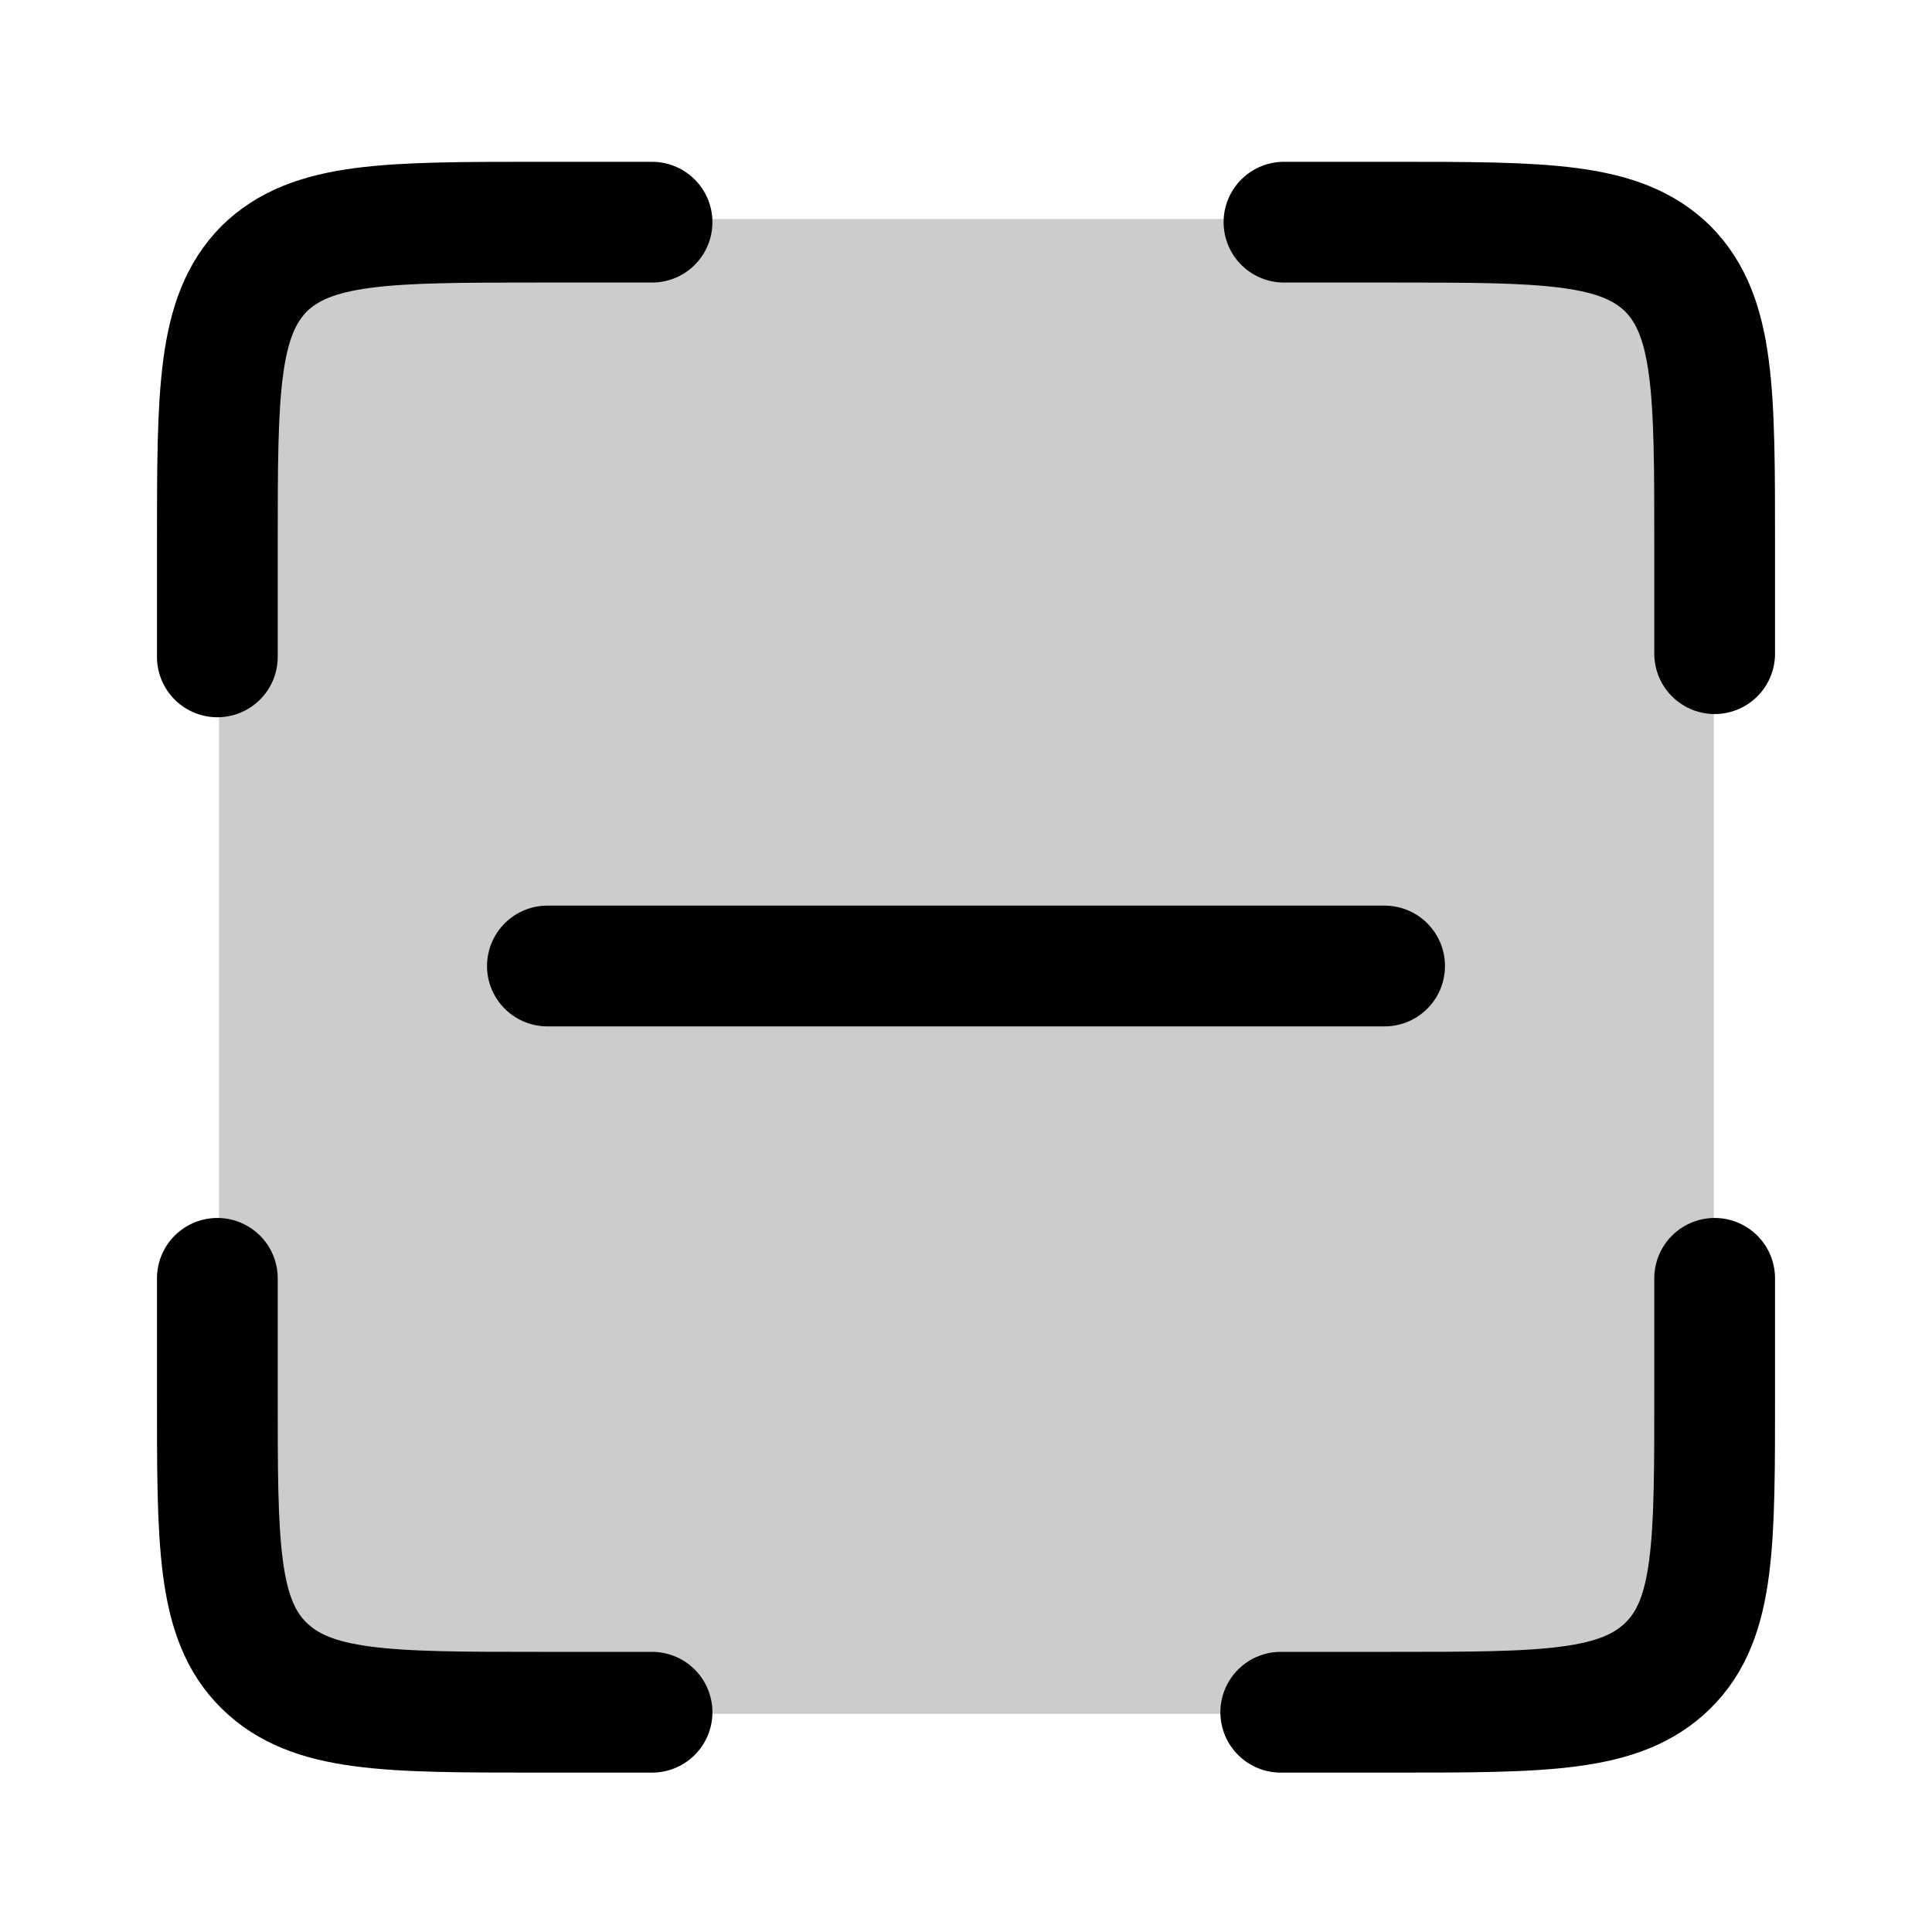
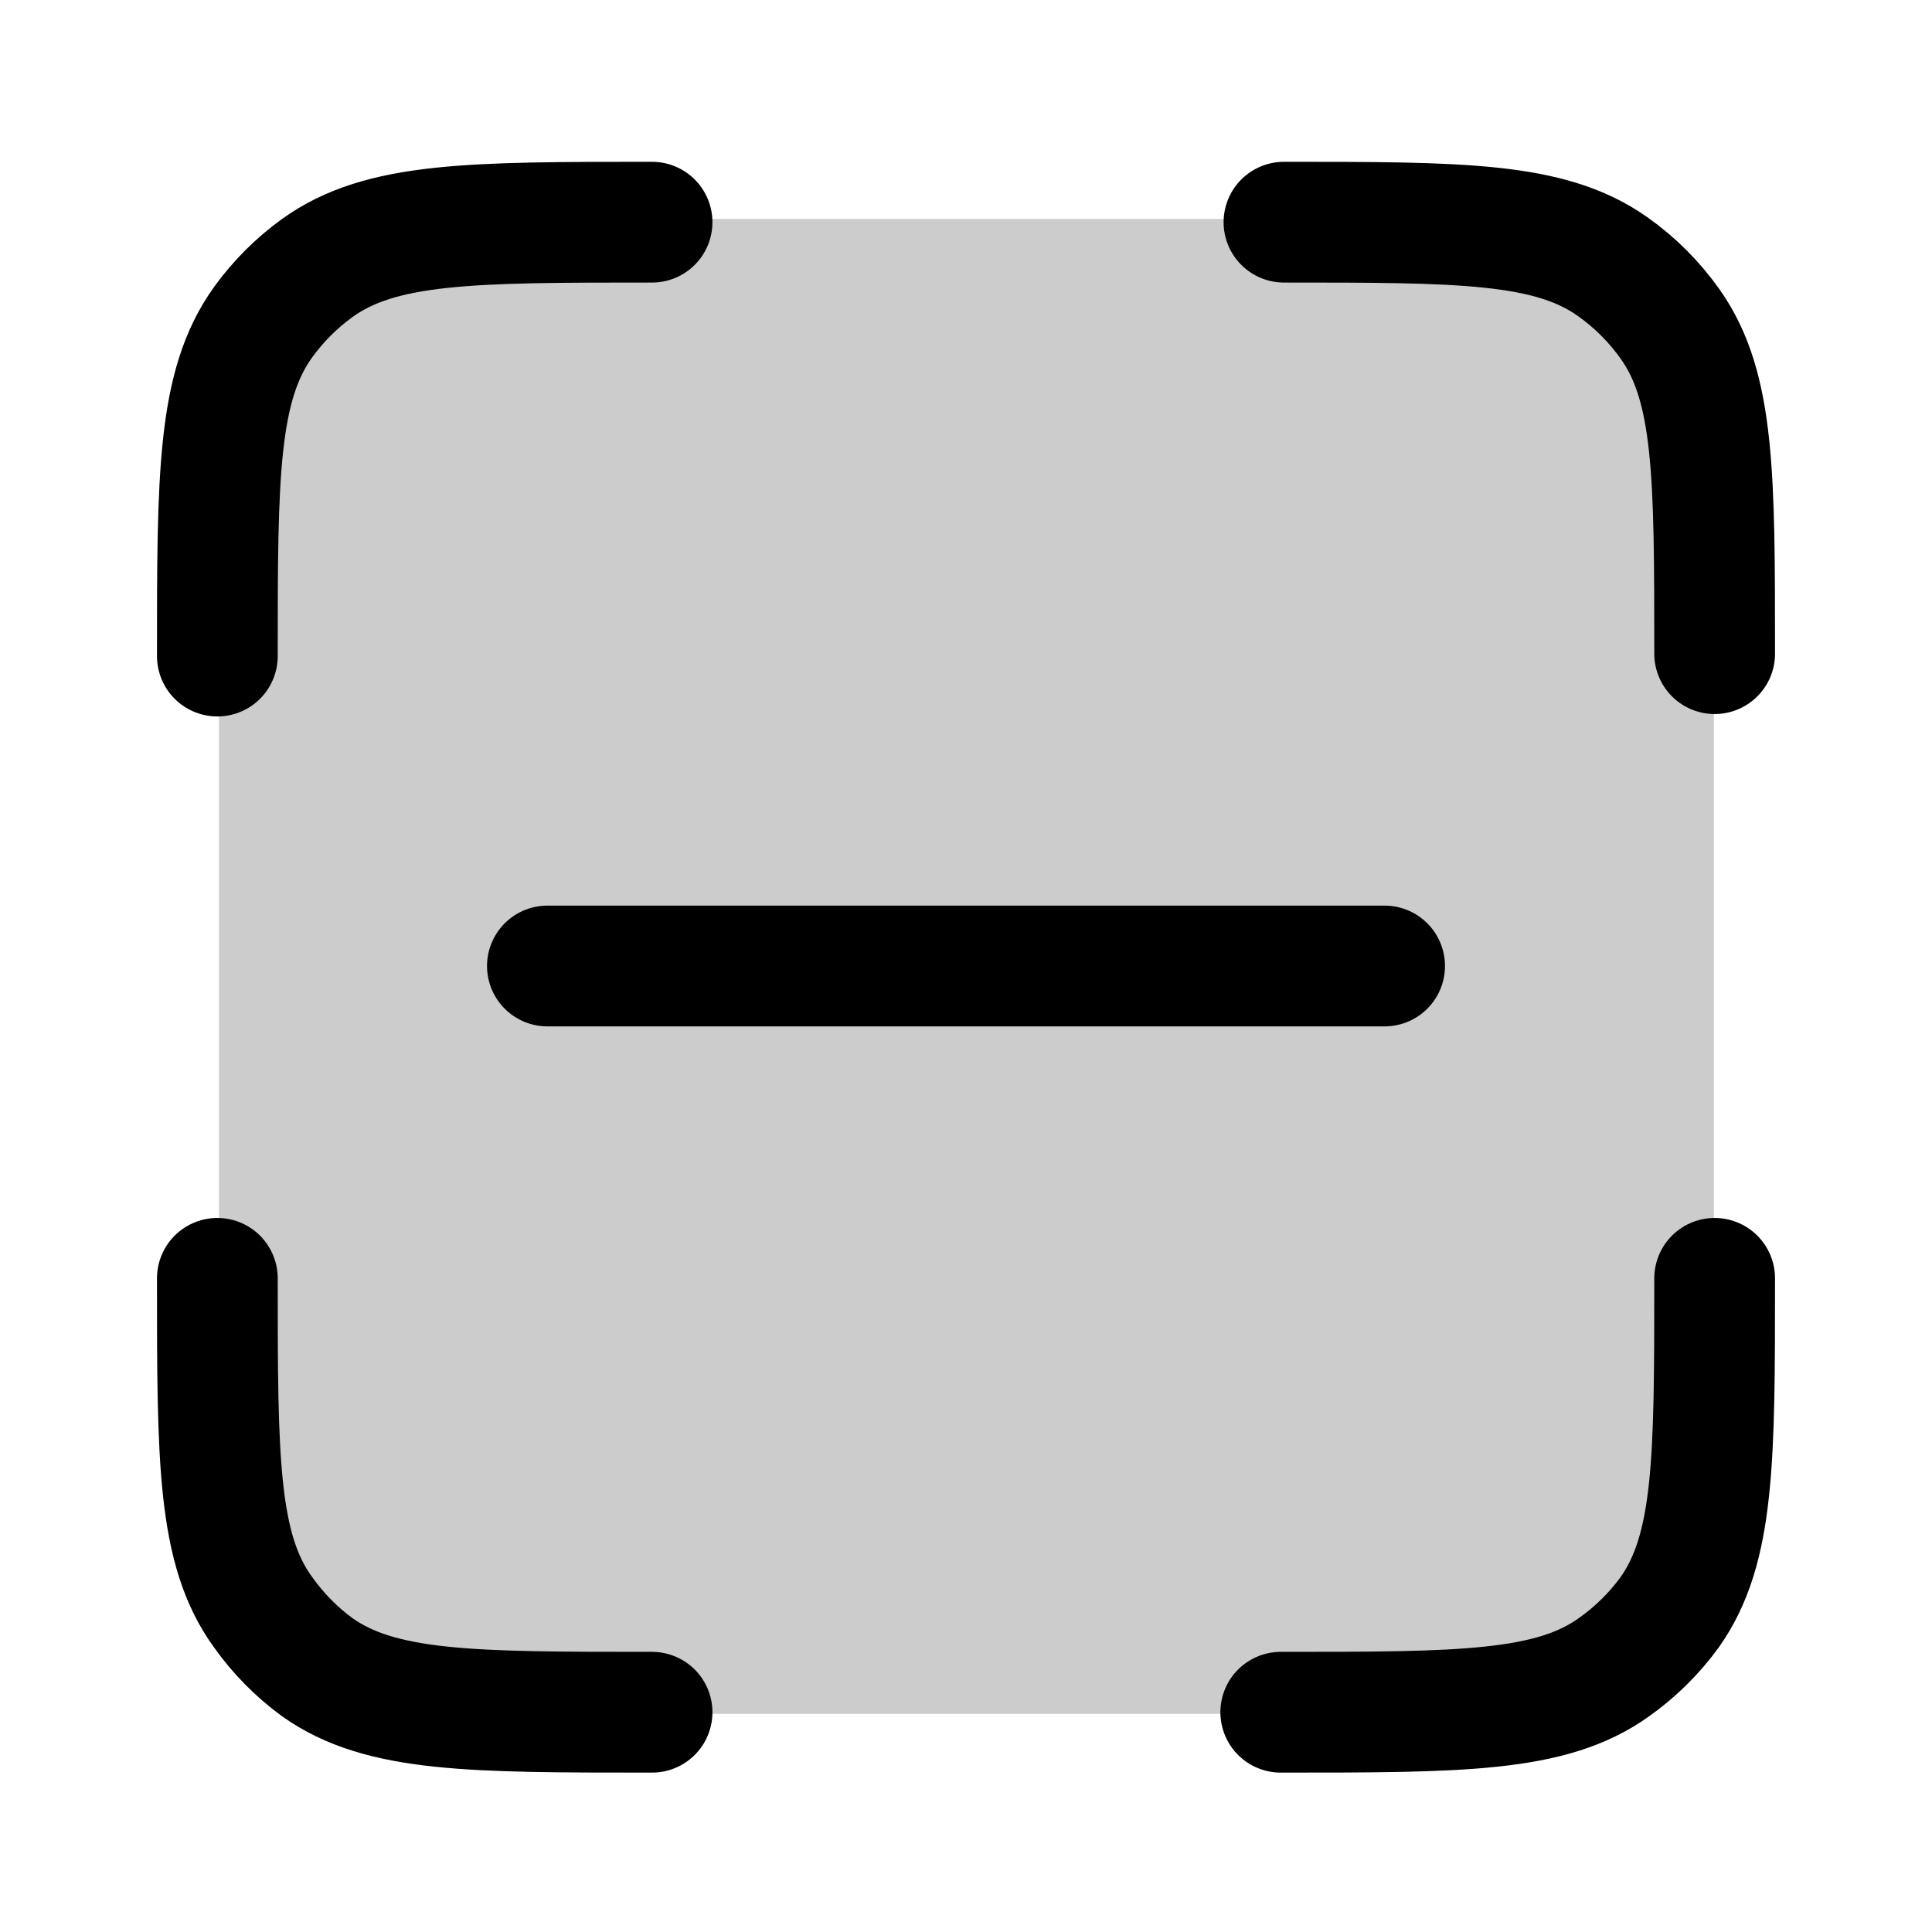
<svg xmlns="http://www.w3.org/2000/svg" width="24" height="24" viewBox="0 0 24 24" fill="none">
  <rect opacity=".2" width="18.57" height="18.57" rx="3" transform="scale(1 -1)rotate(90 21.29 0)" fill="currentColor" />
-   <path d="M15.91 21.27h1.39c1.89 0 2.83 0 3.42-.58s.58-1.53.58-3.42v-1.39" stroke="currentColor" stroke-width="1.5" stroke-linecap="round" stroke-linejoin="round" />
-   <path d="M15.95 2.76h1.35c1.89 0 2.83 0 3.42.58.58.59.58 1.53.58 3.42v1.36" stroke="currentColor" stroke-width="1.5" stroke-linecap="round" stroke-linejoin="round" />
-   <path d="M8.1 21.27H6.7c-1.89 0-2.83 0-3.42-.58s-.58-1.53-.58-3.42v-1.39" stroke="currentColor" stroke-width="1.5" stroke-linecap="round" stroke-linejoin="round" />
-   <path d="M8.1 2.76H6.7c-1.89 0-2.83 0-3.42.58-.58.59-.58 1.53-.58 3.42v1.4" stroke="currentColor" stroke-width="1.5" stroke-linecap="round" stroke-linejoin="round" />
+   <path d="M15.91 21.27c2.24 0 3.36 0 4.14-.56a3 3 0 0 0 .69-.68c.56-.79.56-1.9.56-4.15" stroke="currentColor" stroke-width="1.5" stroke-linecap="round" stroke-linejoin="round" />
+   <path d="M15.95 2.76c2.2 0 3.3 0 4.08.55a3 3 0 0 1 .72.72c.55.78.55 1.88.55 4.09" stroke="currentColor" stroke-width="1.5" stroke-linecap="round" stroke-linejoin="round" />
+   <path d="M8.1 21.27c-2.25 0-3.37 0-4.16-.56a3 3 0 0 1-.67-.68c-.57-.78-.57-1.9-.57-4.15" stroke="currentColor" stroke-width="1.5" stroke-linecap="round" stroke-linejoin="round" />
+   <path d="M8.1 2.76c-2.25 0-3.37 0-4.16.57a3 3 0 0 0-.67.67c-.57.79-.57 1.91-.57 4.15" stroke="currentColor" stroke-width="1.5" stroke-linecap="round" stroke-linejoin="round" />
  <path d="M6.8 12h10.4" stroke="currentColor" stroke-width="1.5" stroke-linecap="round" stroke-linejoin="round" />
</svg>
